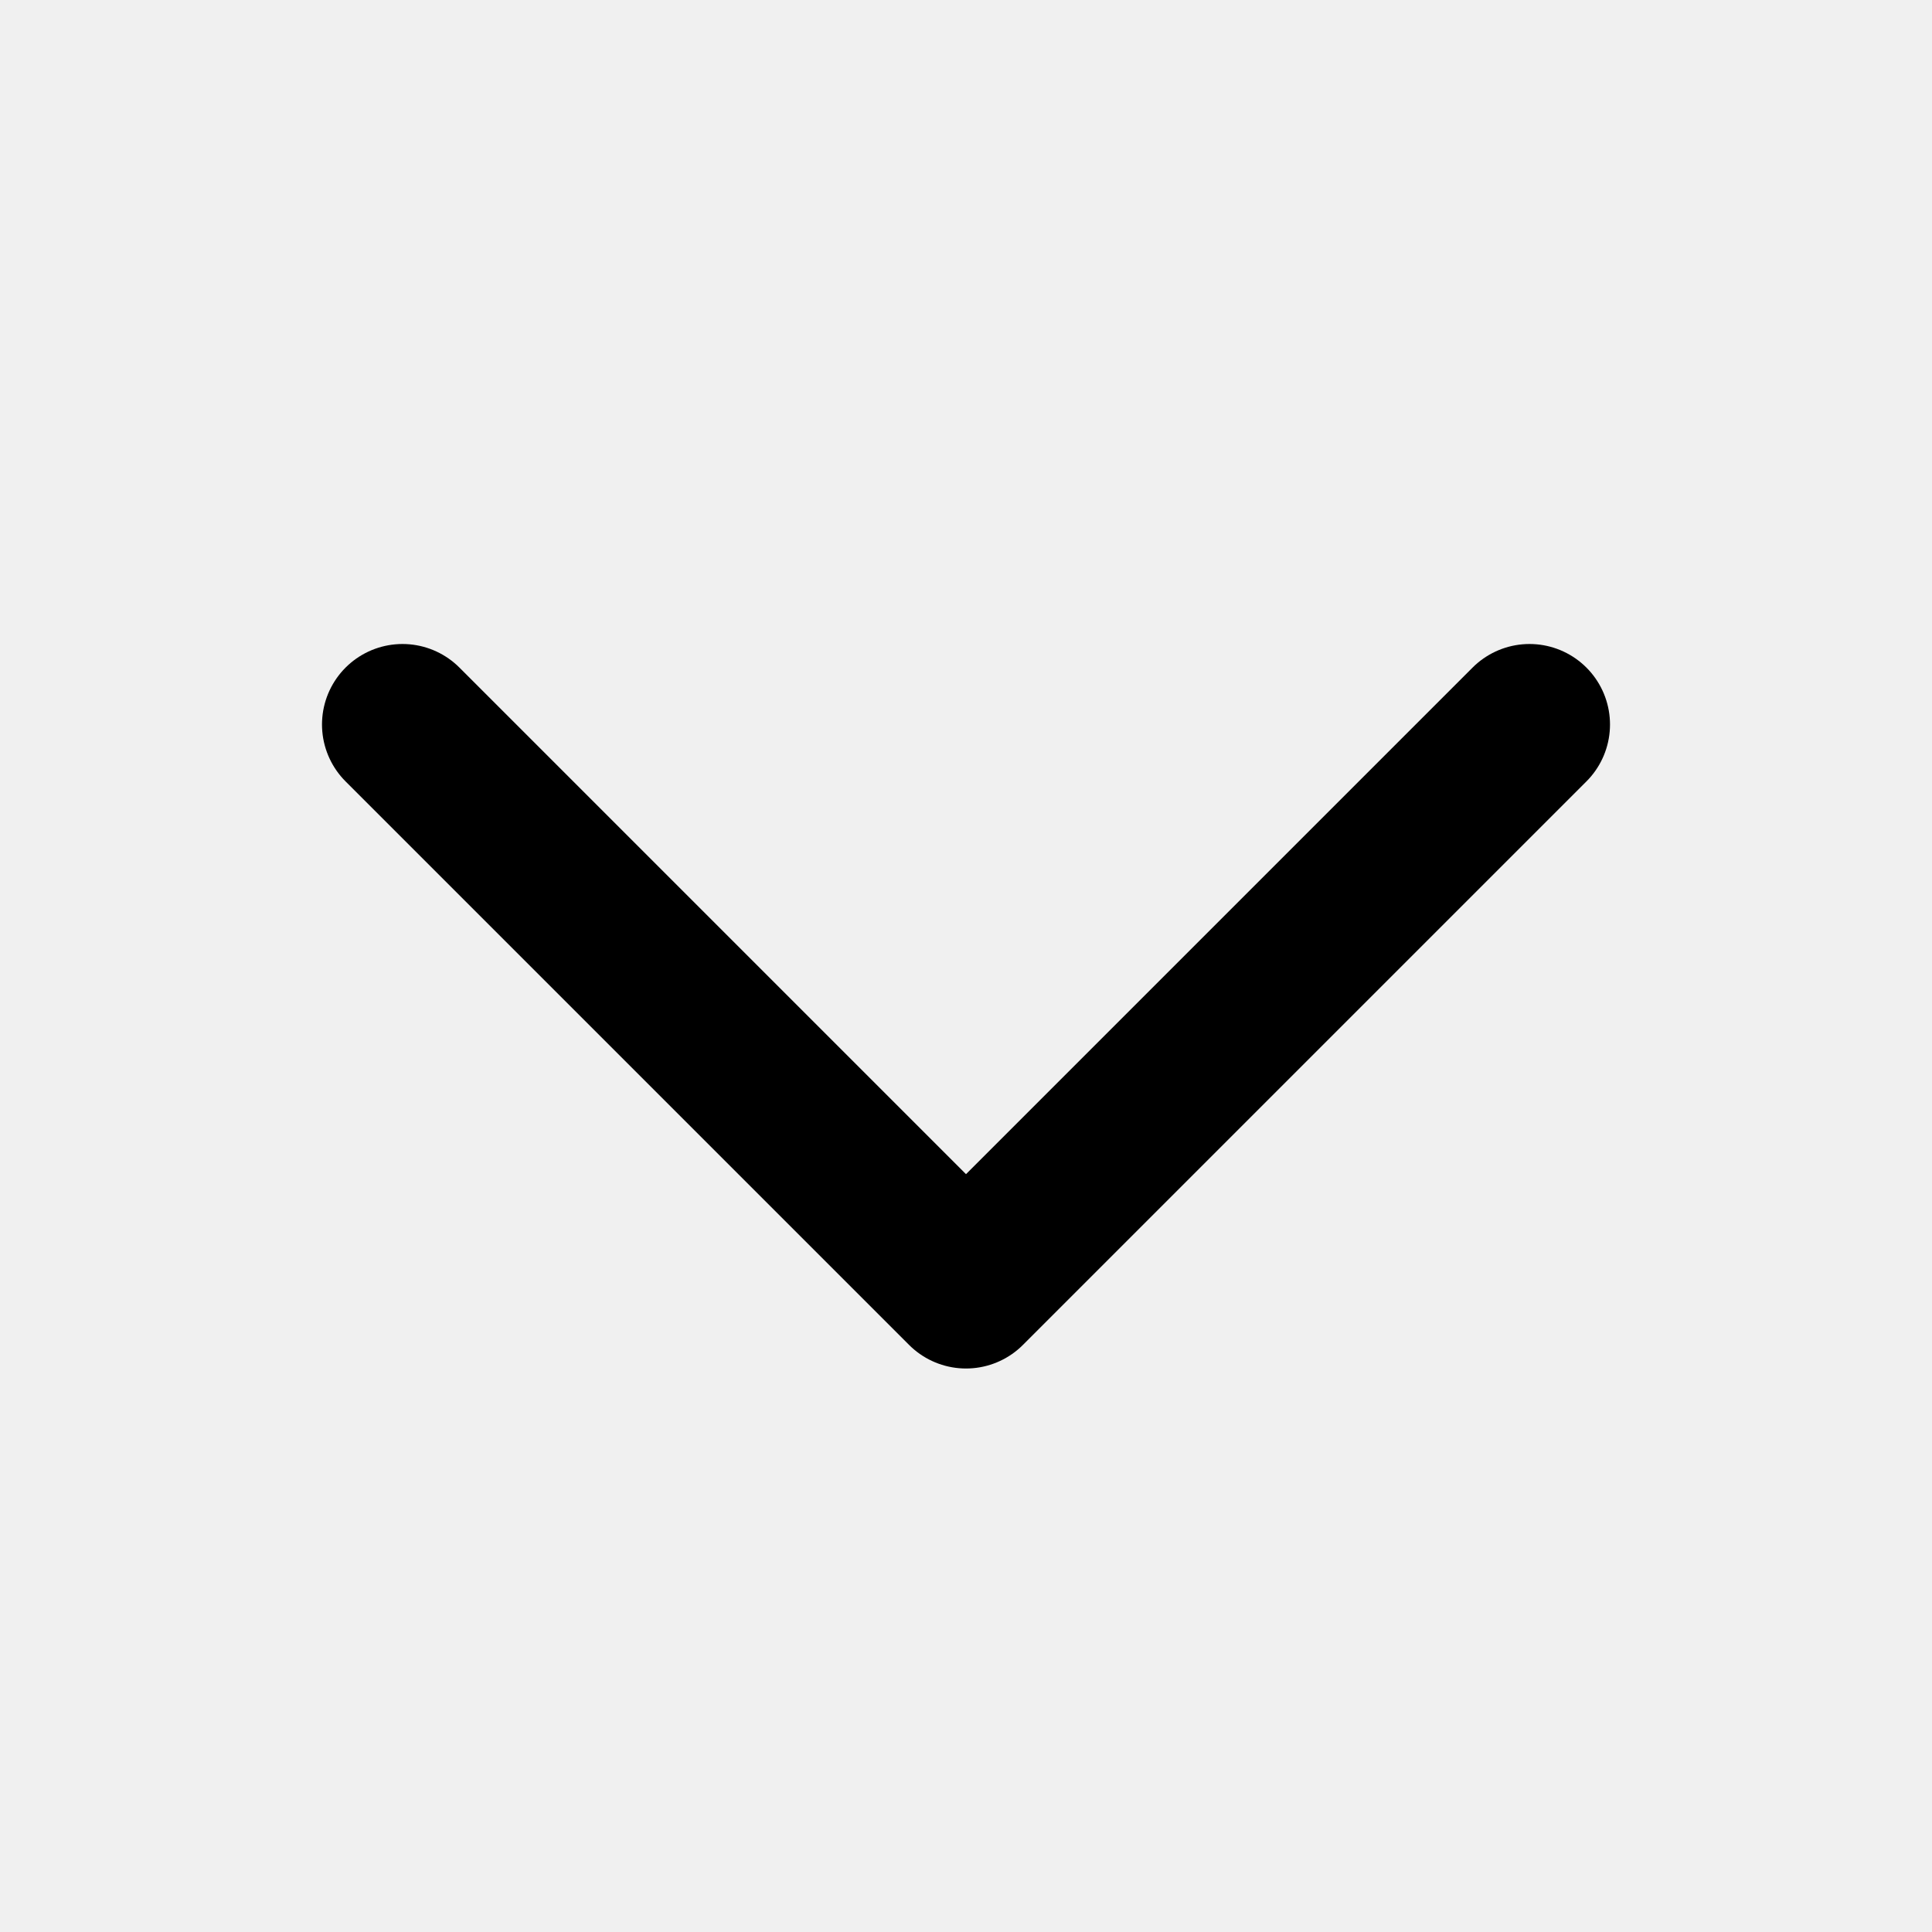
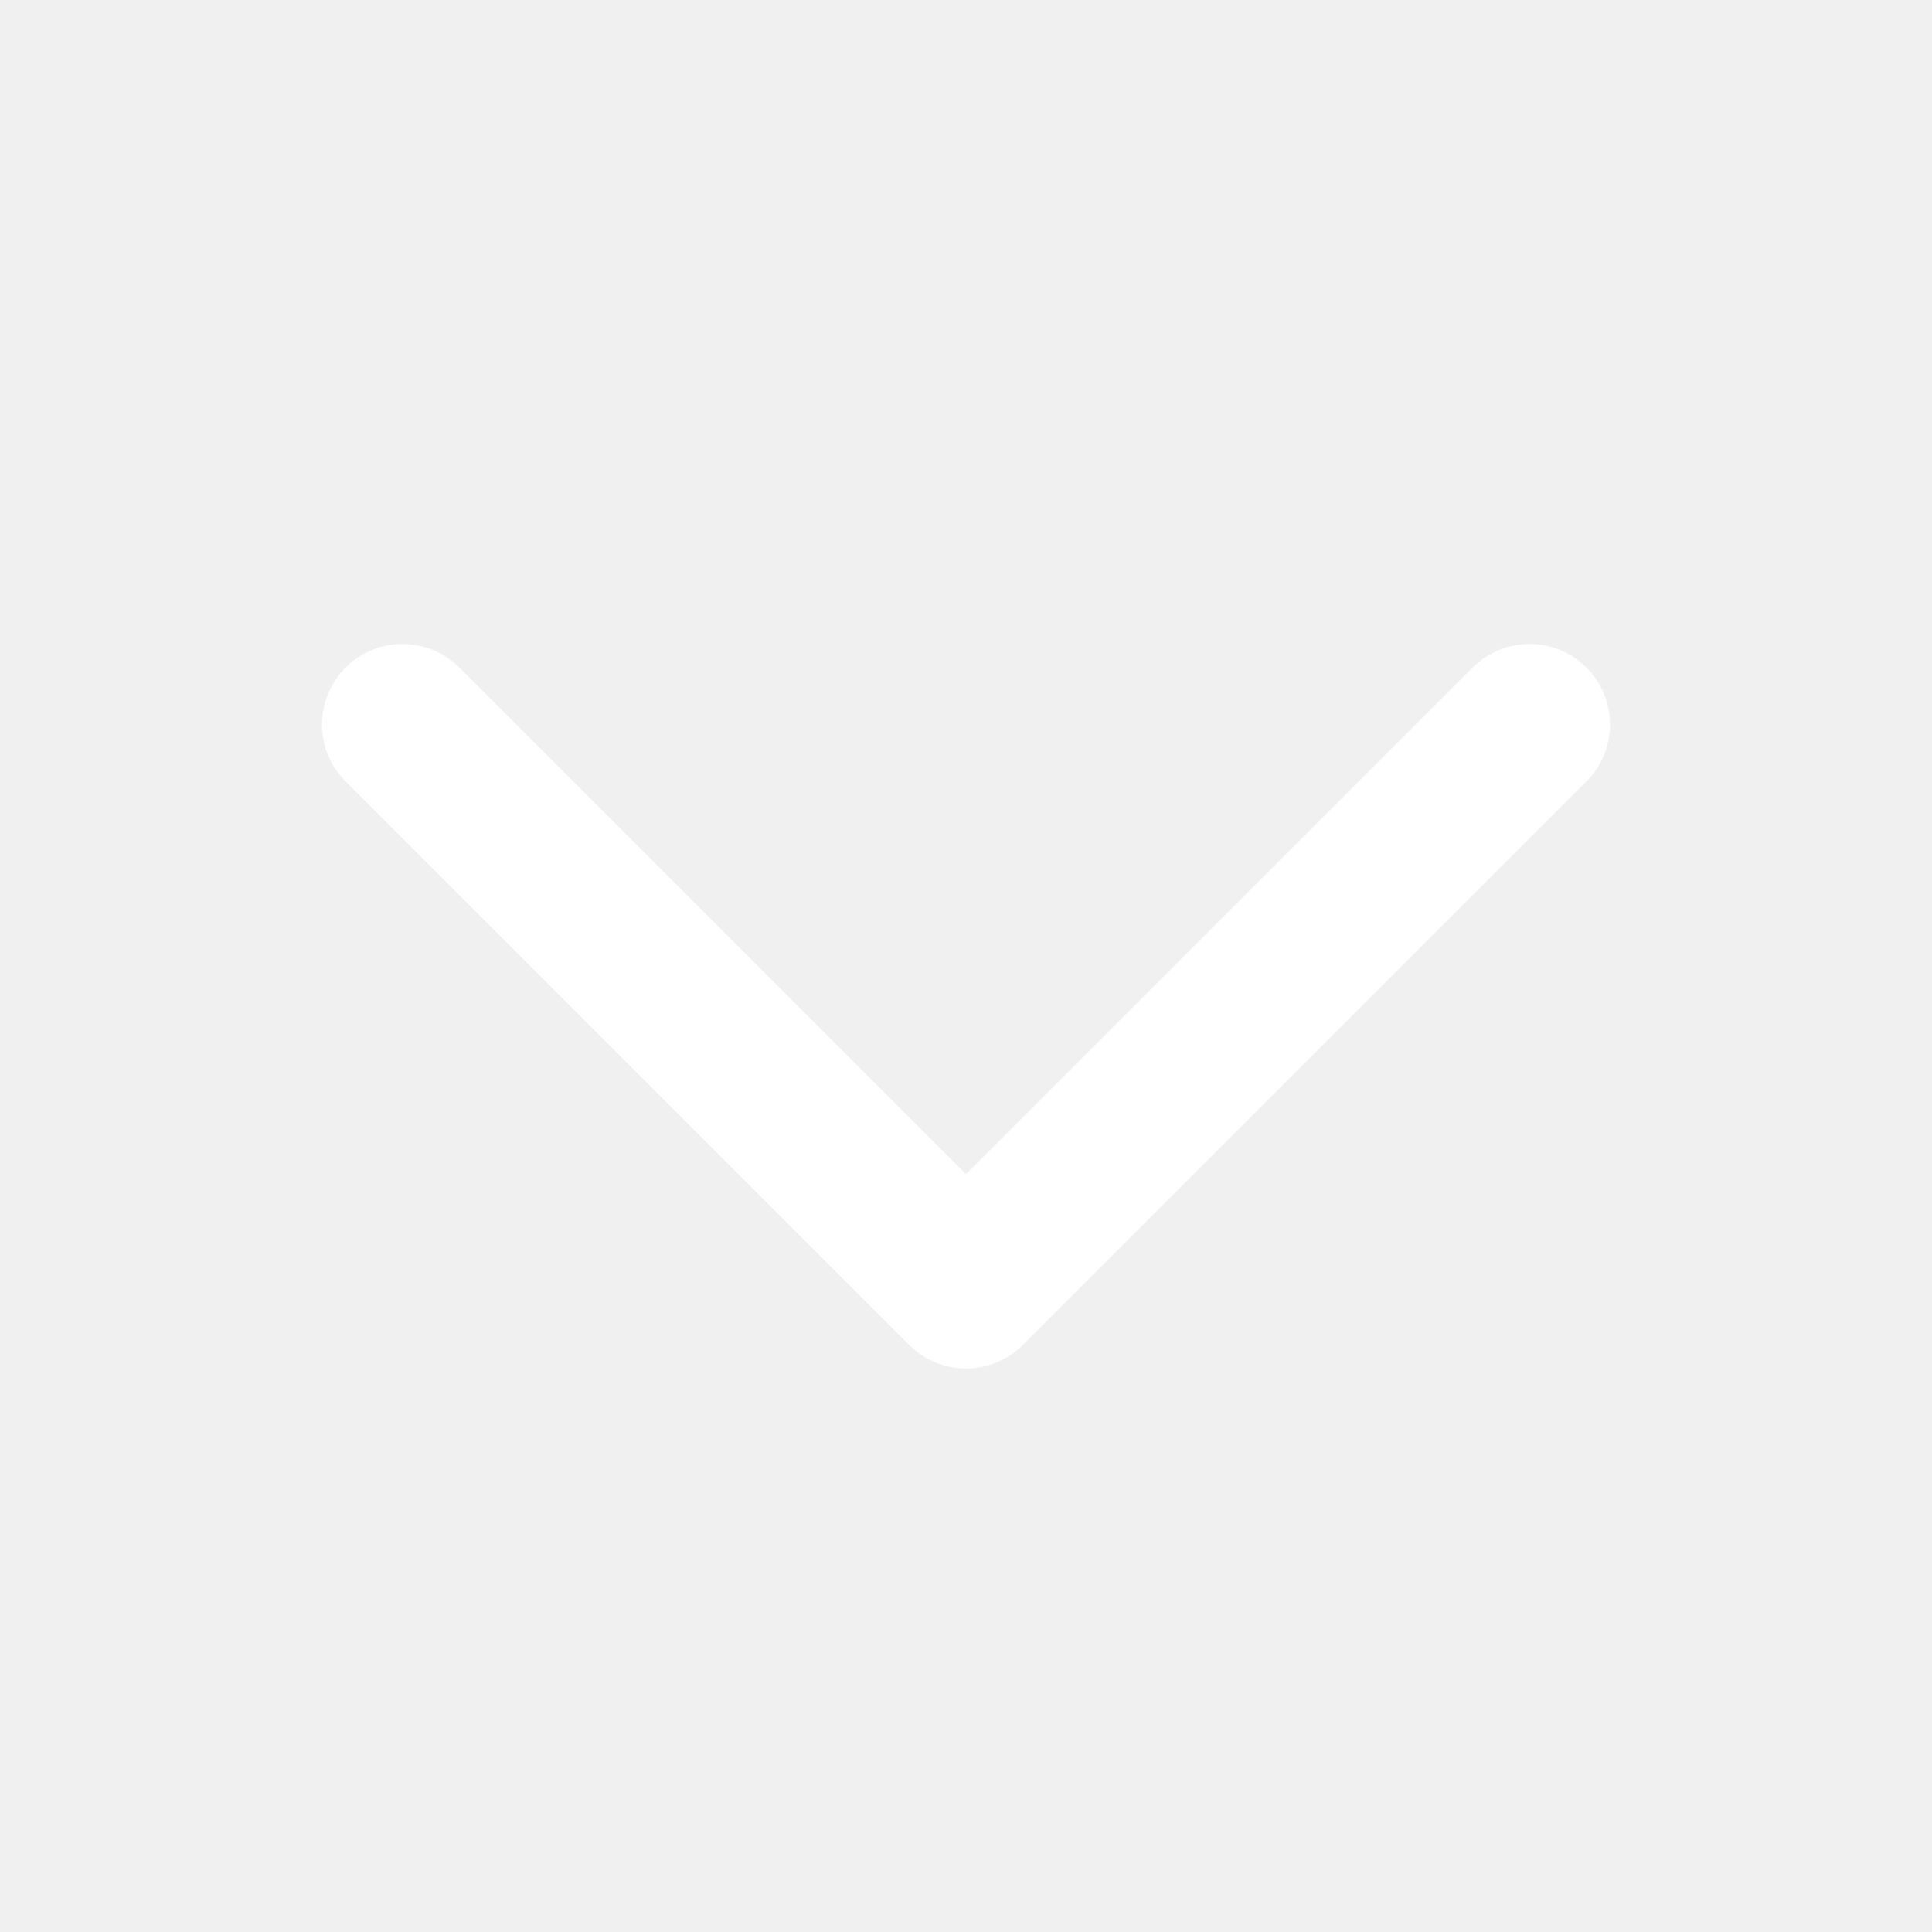
- <svg xmlns="http://www.w3.org/2000/svg" width="20" height="20" fill="none" viewBox="0 0 24 24" stroke="currentColor">
+ <svg xmlns="http://www.w3.org/2000/svg" width="20" height="20" fill="none" viewBox="0 0 24 24" stroke="#ffffff">
  <path stroke-linecap="round" stroke-linejoin="round" stroke-width="2" d="M19 9l-7 7-7-7" />
</svg>
